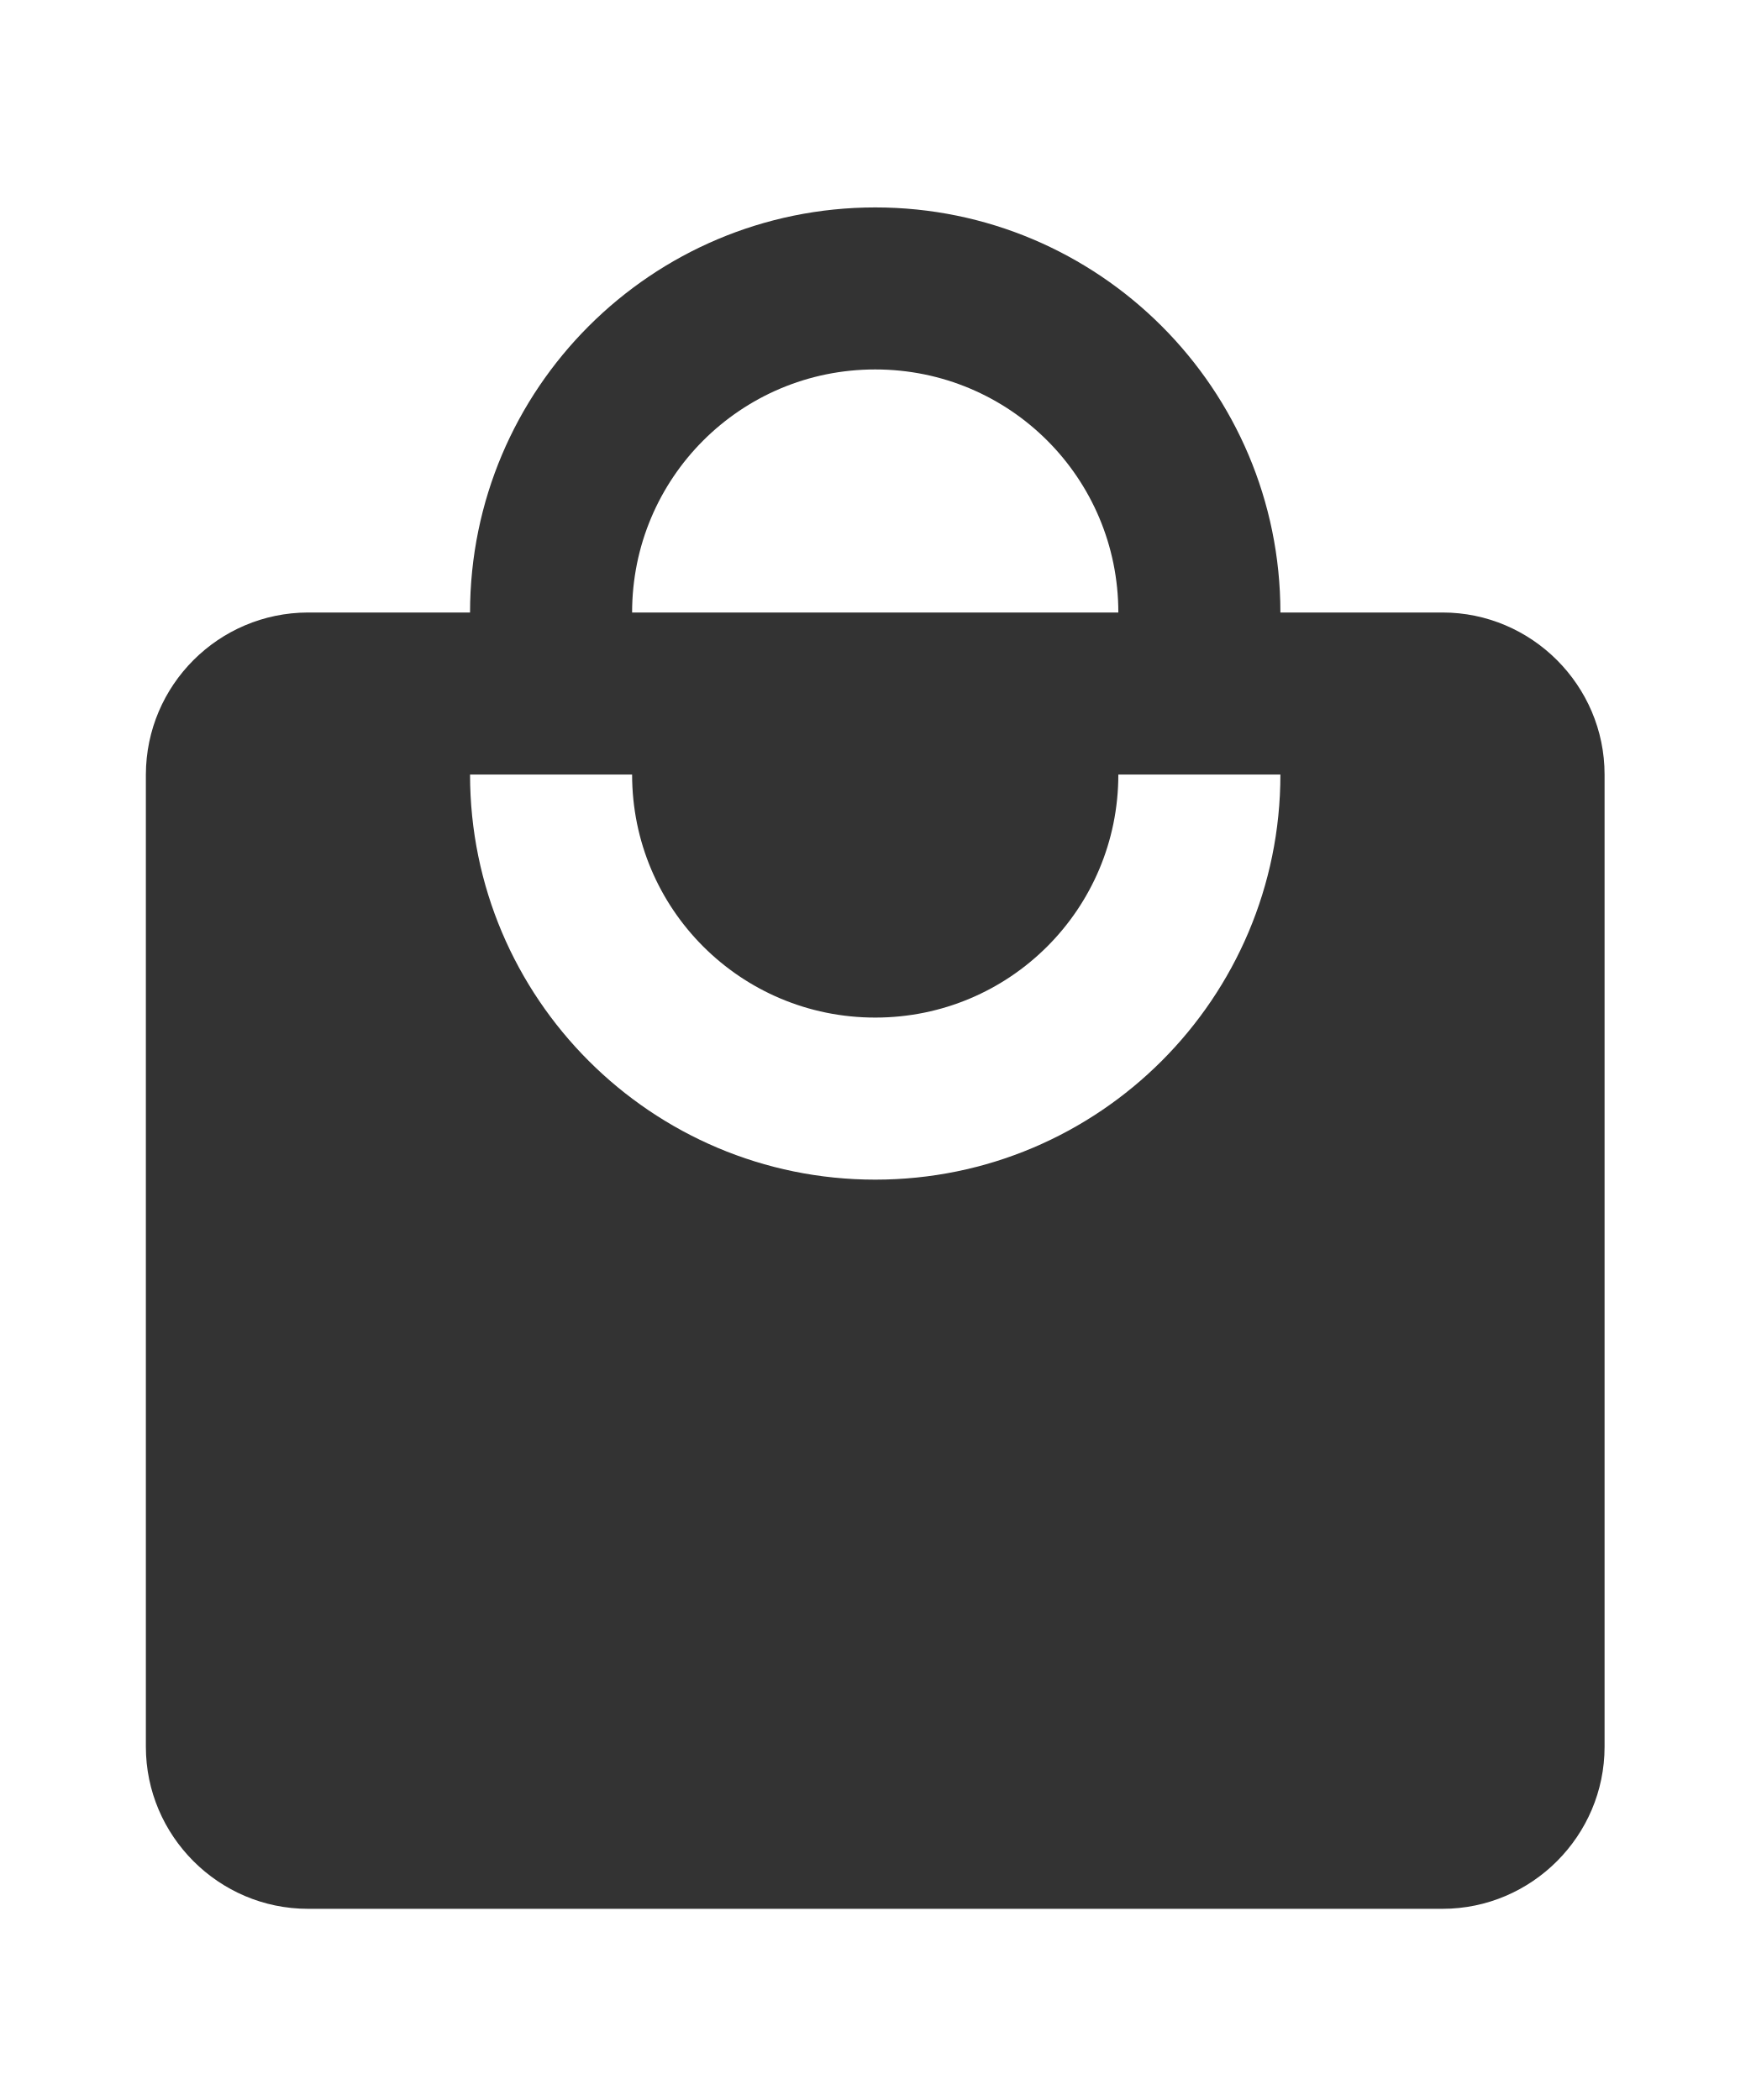
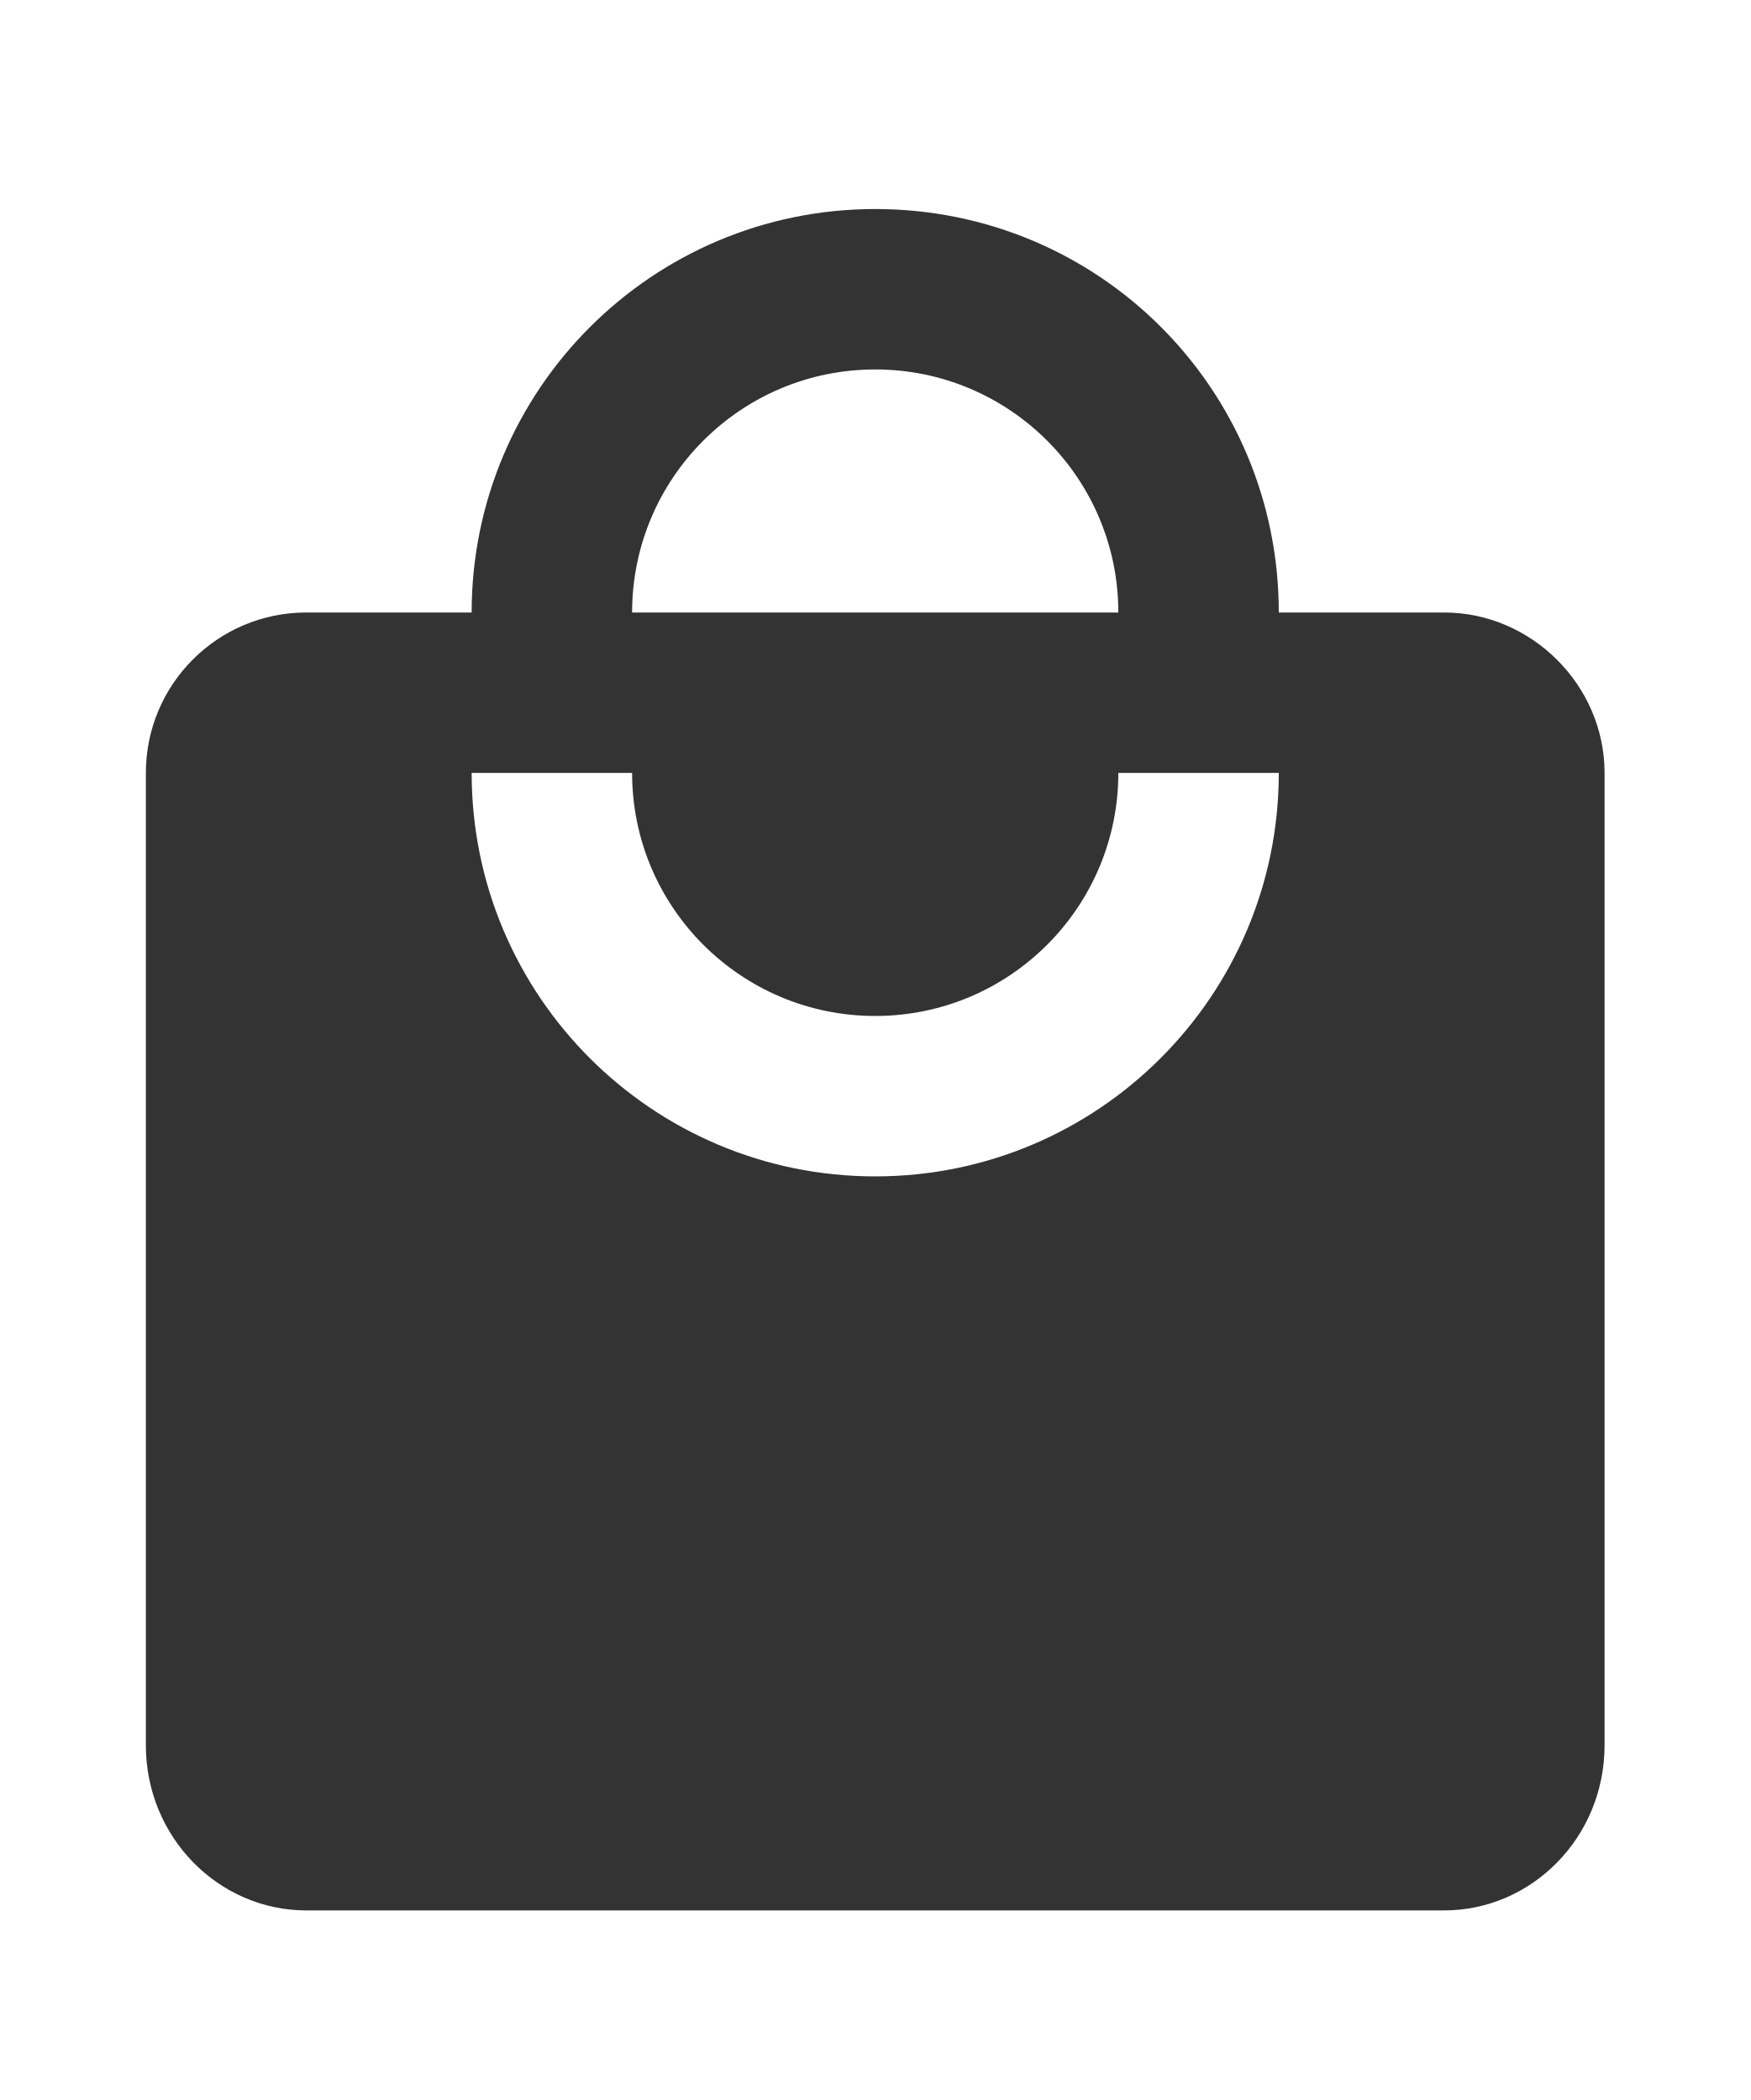
<svg xmlns="http://www.w3.org/2000/svg" width="30" height="36" viewBox="-3 -3 36 42">
-   <path fill-rule="evenodd" clip-rule="evenodd" d="M26.667 9h-3.334C23.333 4.4 19.6.667 15 .667A8.336 8.336 0 006.667 9H3.333A3.343 3.343 0 000 12.333v20c0 1.834 1.5 3.334 3.333 3.334h23.334c1.833 0 3.333-1.5 3.333-3.334v-20C30 10.5 28.5 9 26.667 9zM15 4c2.767 0 5 2.233 5 5H10c0-2.767 2.233-5 5-5zm-8.333 8.333c0 4.6 3.733 8.334 8.333 8.334s8.333-3.734 8.333-8.334H20c0 2.767-2.233 5-5 5s-5-2.233-5-5H6.667z" fill="#333" />
+   <path fill="#333" fill-rule="evenodd" d="M26.7 9h-3.4c0-4.6-3.7-8.3-8.3-8.3A8.3 8.3 0 006.7 9H3.3A3.3 3.3 0 000 12.3v20c0 1.9 1.5 3.4 3.3 3.4h23.4c1.8 0 3.3-1.5 3.3-3.4v-20c0-1.8-1.5-3.3-3.3-3.3zM15 4a5 5 0 015 5H10a5 5 0 015-5zm-8.3 8.3a8.3 8.3 0 0016.6 0H20a5 5 0 11-10 0H6.7z" clip-rule="evenodd" />
</svg>
